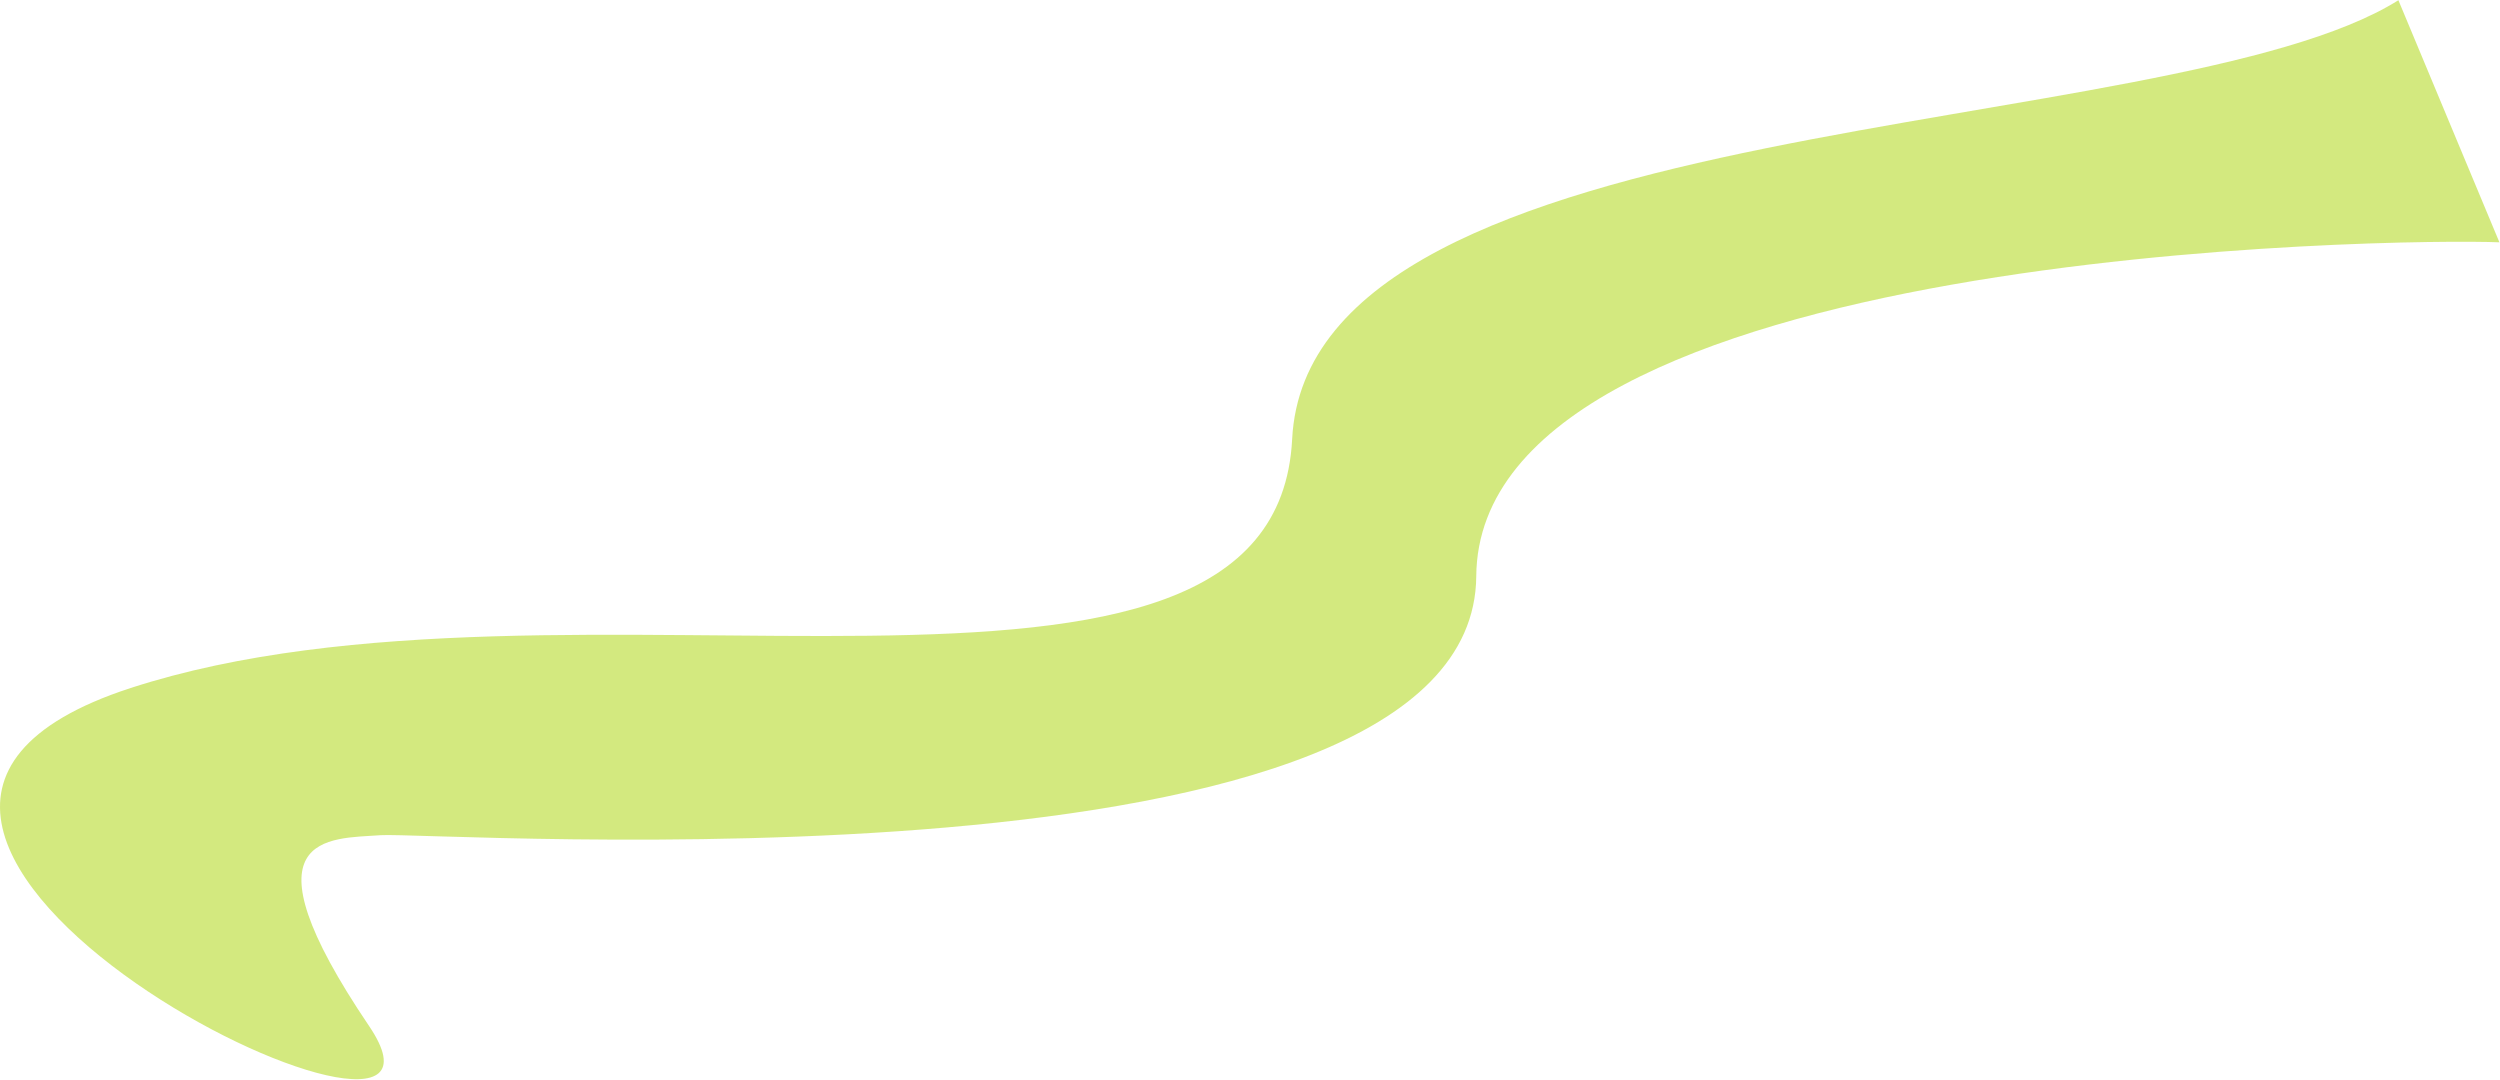
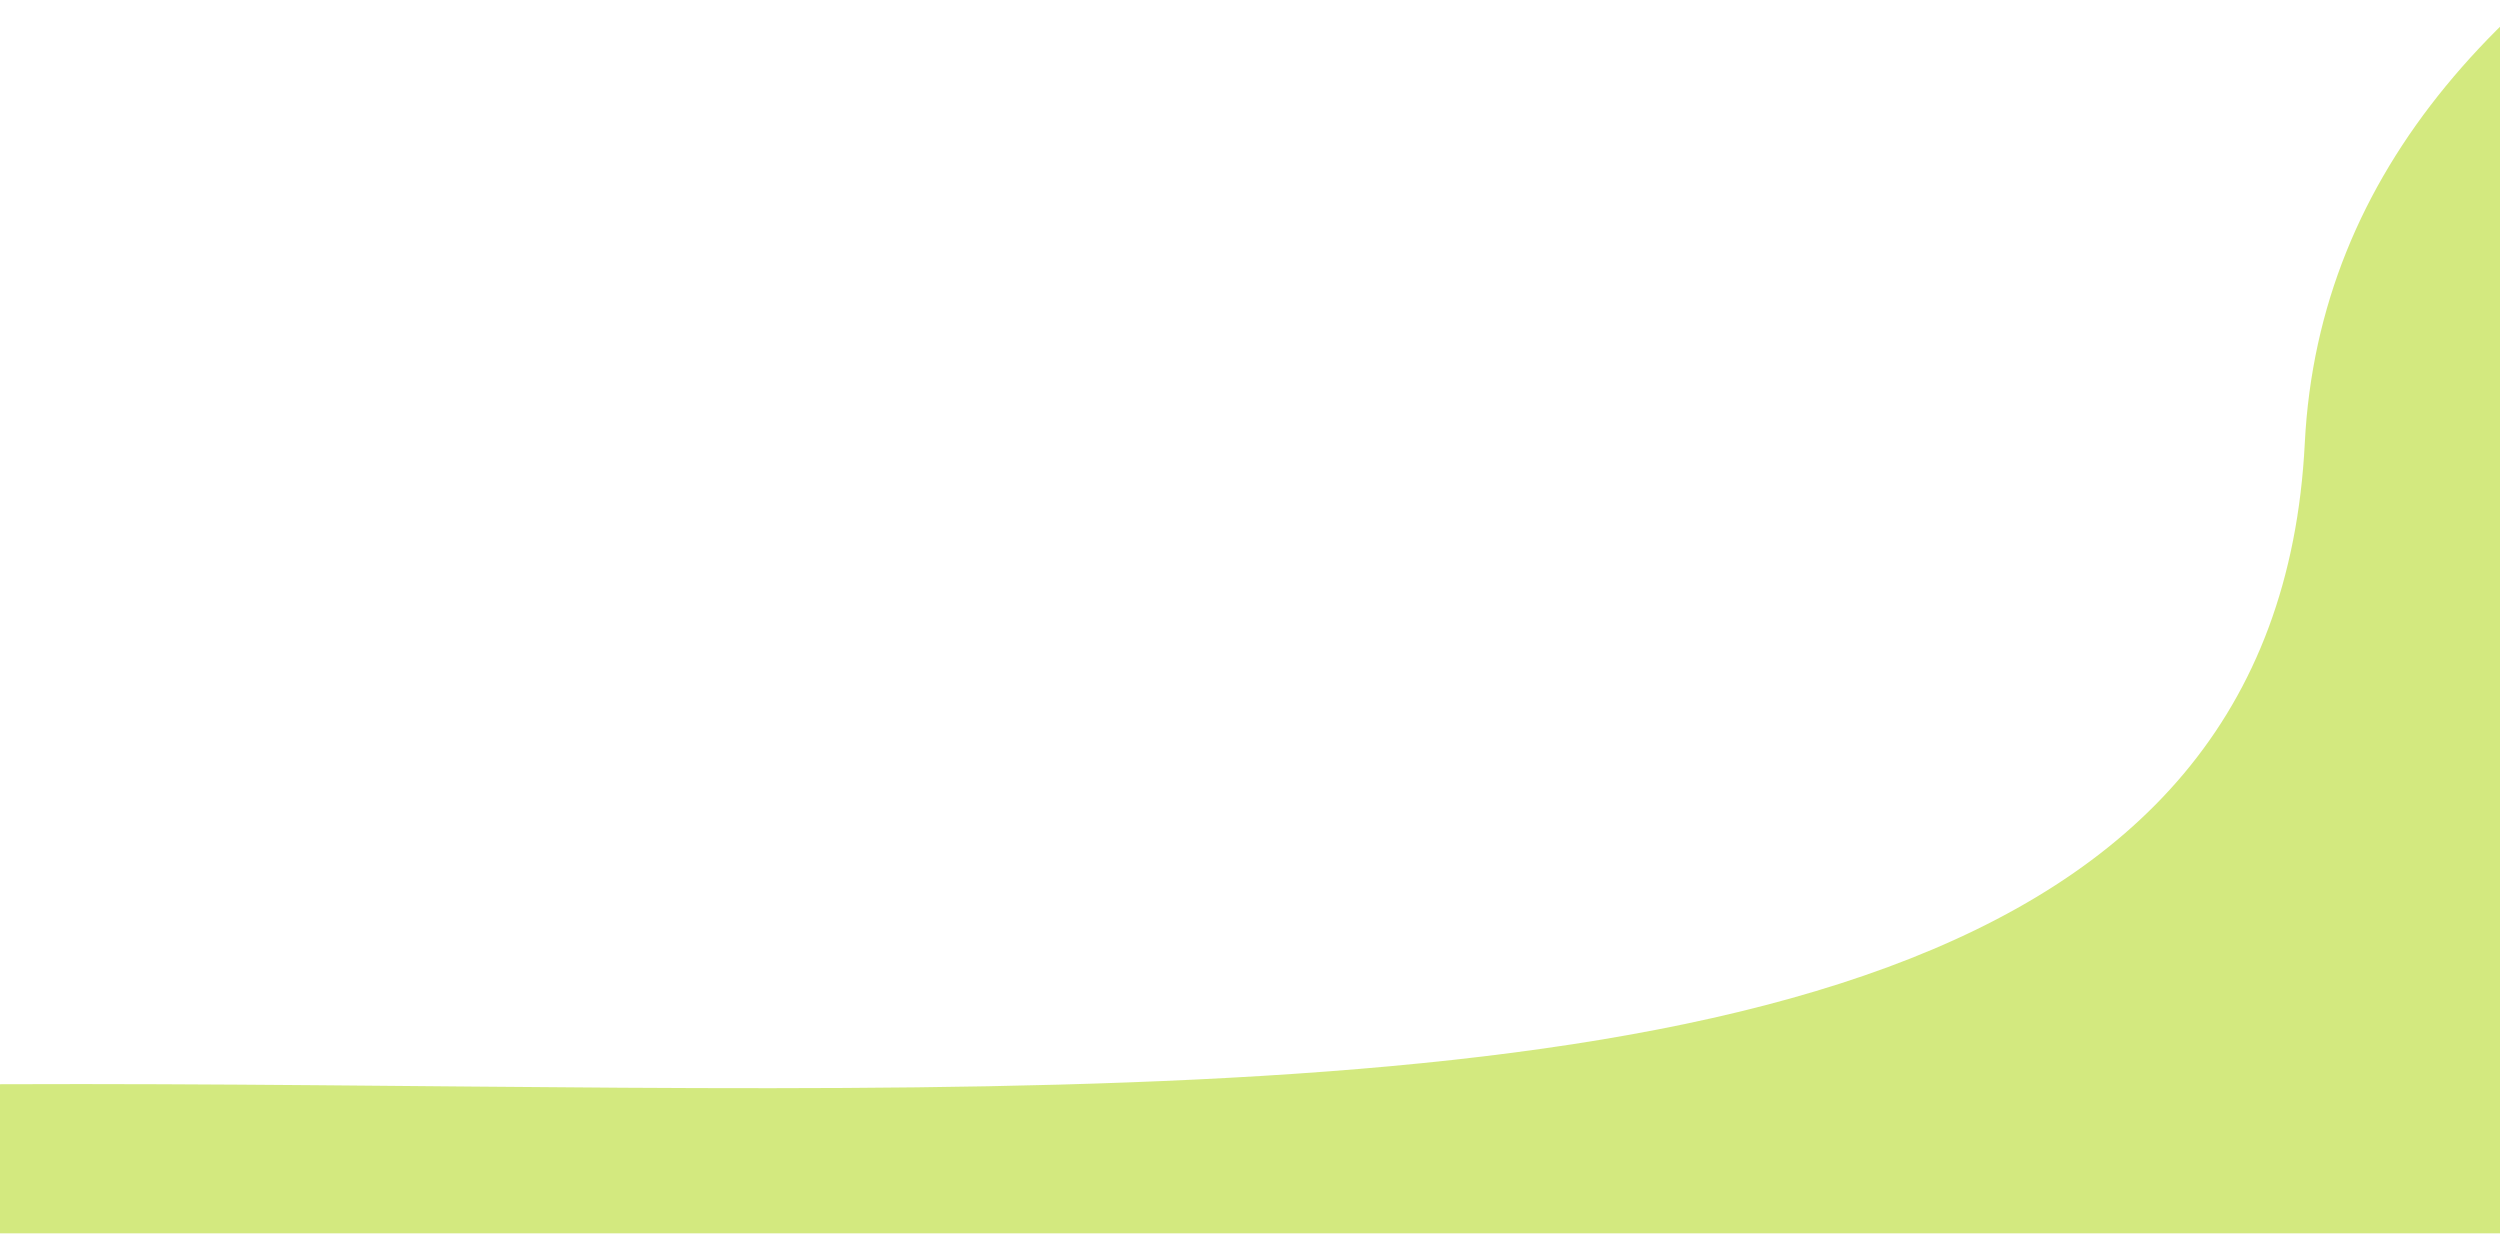
- <svg xmlns="http://www.w3.org/2000/svg" width="1966" height="849" viewBox="0 0 1966 849" fill="none">
-   <path d="M102.755 541.05C445.59 429.605 1002.85 608.165 1016.15 345.35C1029.46 82.536 1706.11 113.262 1886.09 0.166L1965.54 190.558C1888.61 187.373 1162.87 194.87 1160.93 453.142C1158.98 711.413 339.787 653.816 299.273 656.796C258.759 659.775 187.005 654.075 290.271 806.899C393.537 959.724 -240.08 652.495 102.755 541.05Z" fill="#A8D400" fill-opacity="0.5" />
+ <svg xmlns="http://www.w3.org/2000/svg" id="a" viewBox="0 0 600 296">
+   <defs>
+     <style>.c{clip-path:url(#b);}.d{fill:none;}.e{fill:rgba(168,212,0,.5);}</style>
+     <clipPath id="b">
+       <rect class="d" width="600" height="296" />
+     </clipPath>
+   </defs>
+   <g class="c">
+     <path class="e" d="M-360.24,302.05C-17.41,190.61,539.85,369.16,553.15,106.35c13.3-262.81,689.96-232.09,869.94-345.18l79.45,190.39c-76.93-3.18-802.67,4.31-804.61,262.58-1.94,258.27-821.14,200.67-861.65,203.65-40.51,2.98-112.27-2.72-9,150.1,103.27,152.83-530.35-154.4-187.52-265.85Z" />
+   </g>
</svg>
